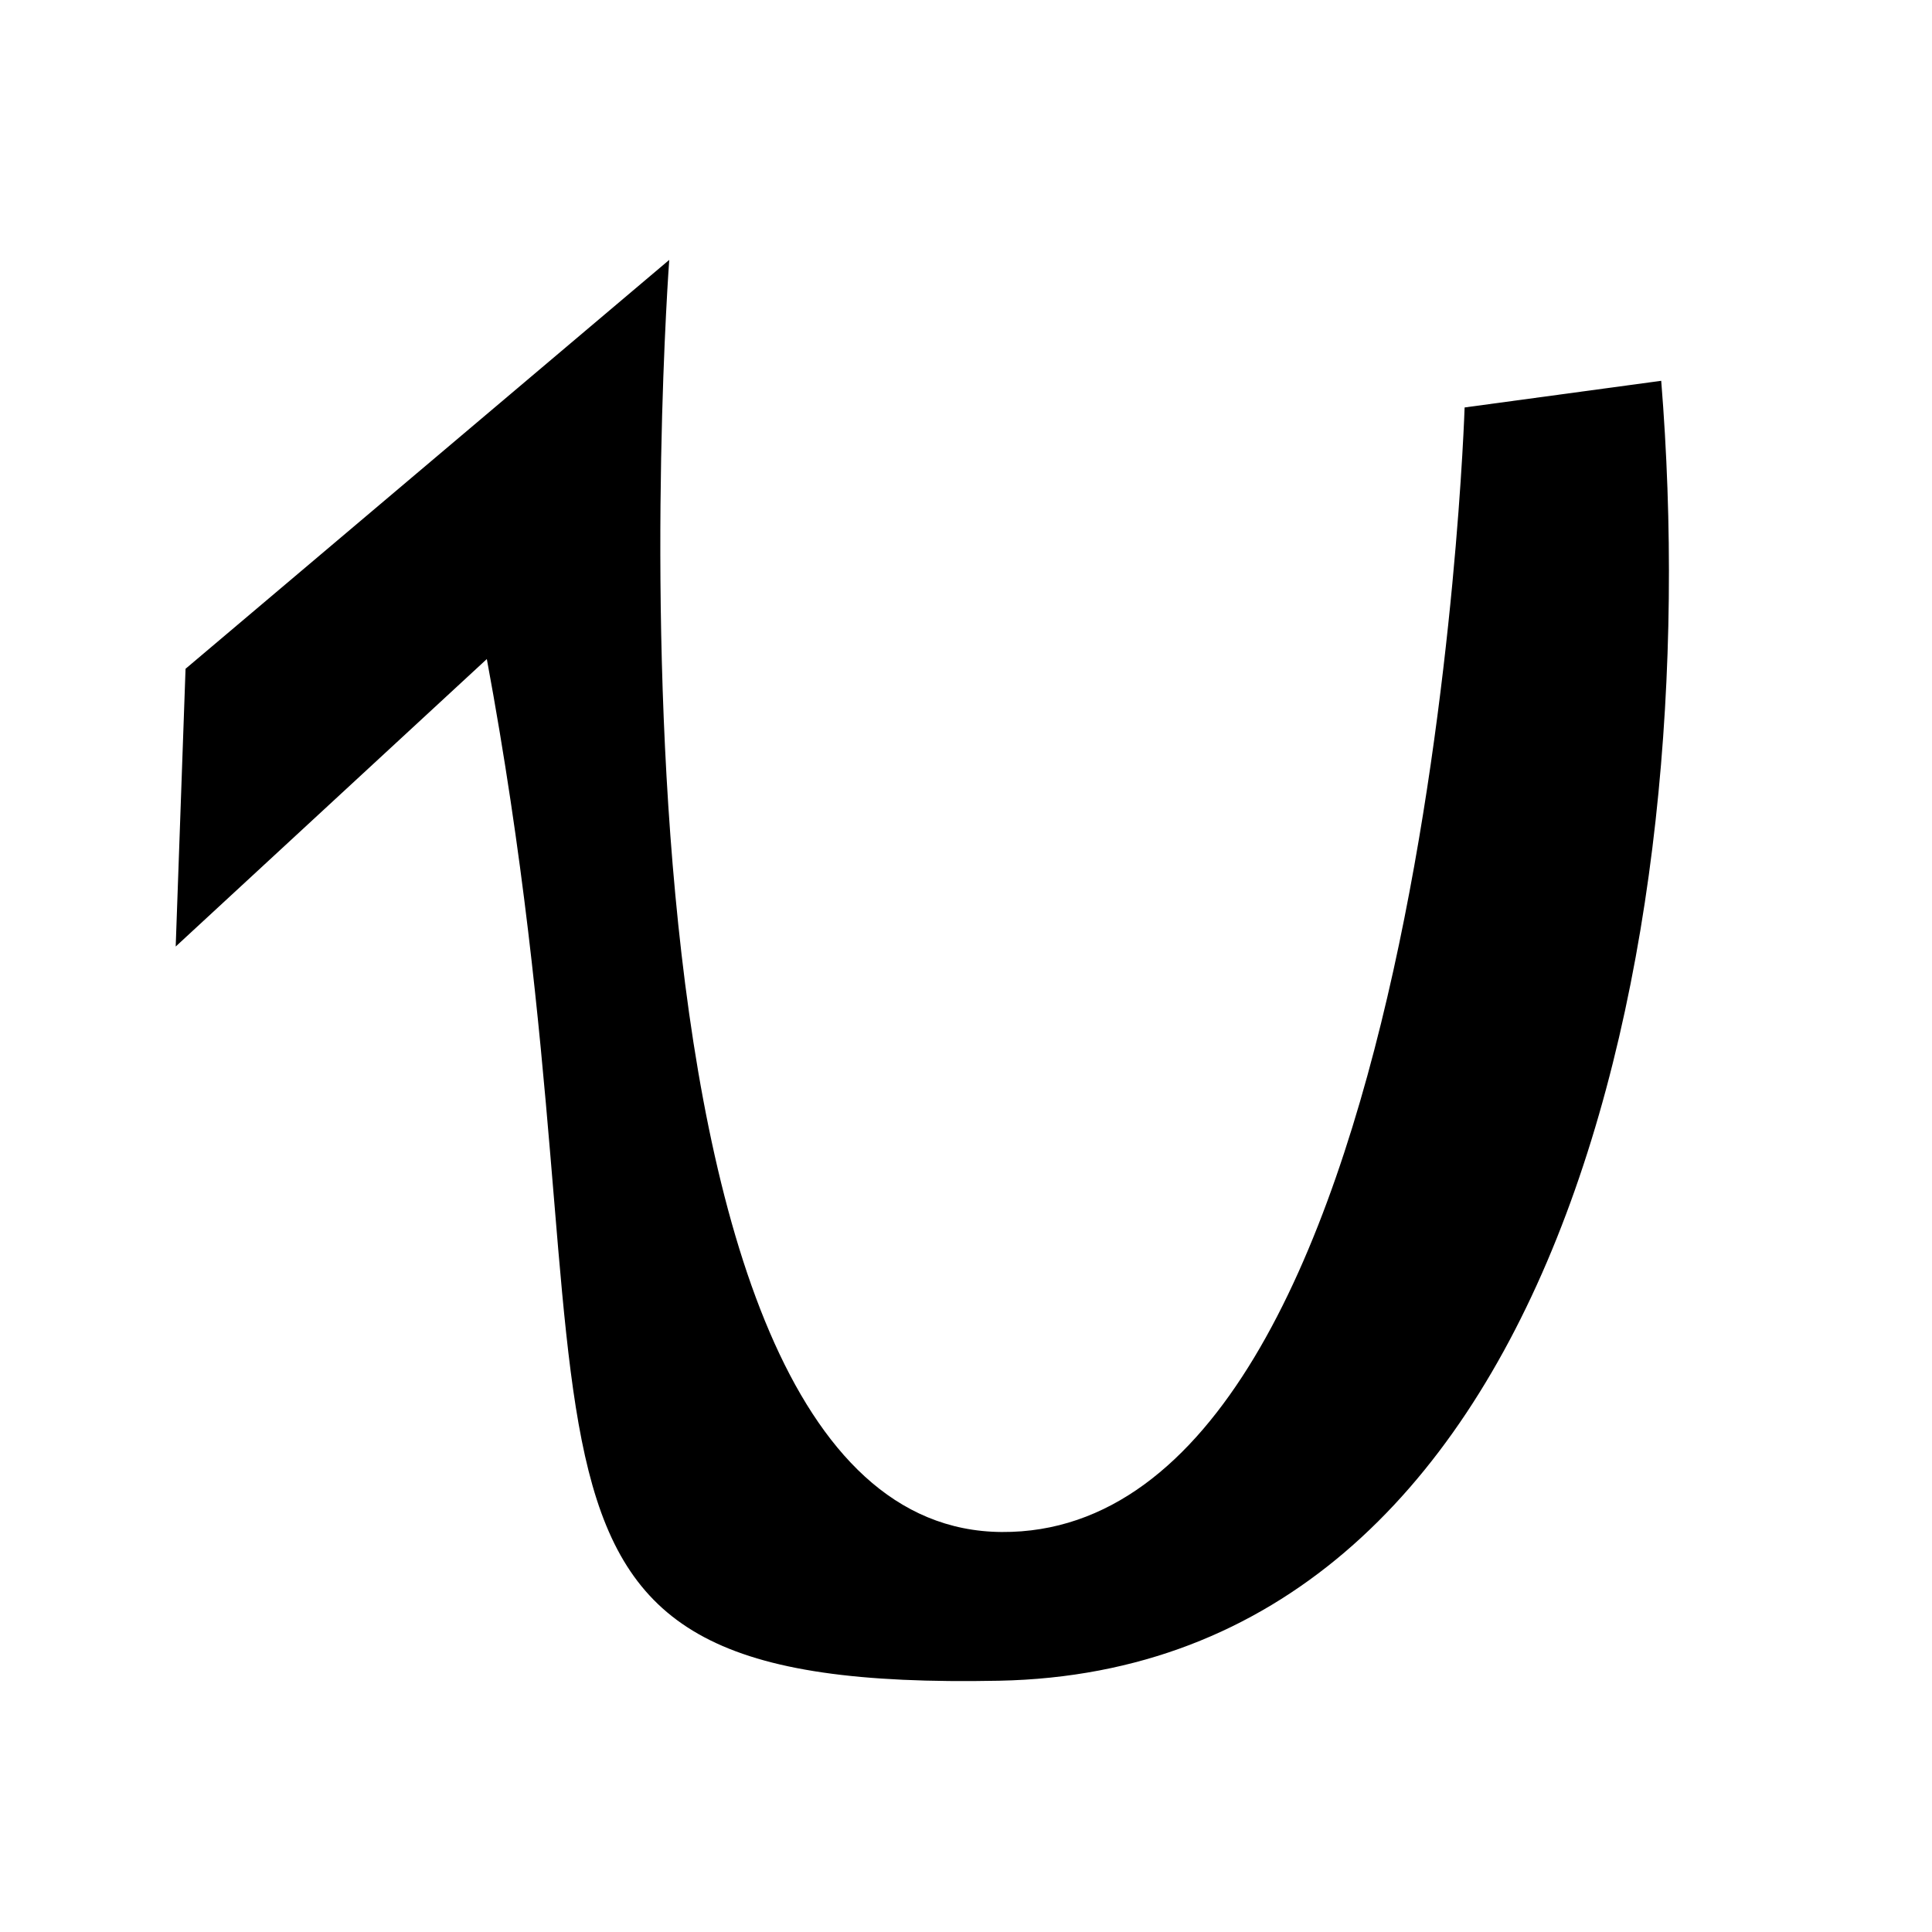
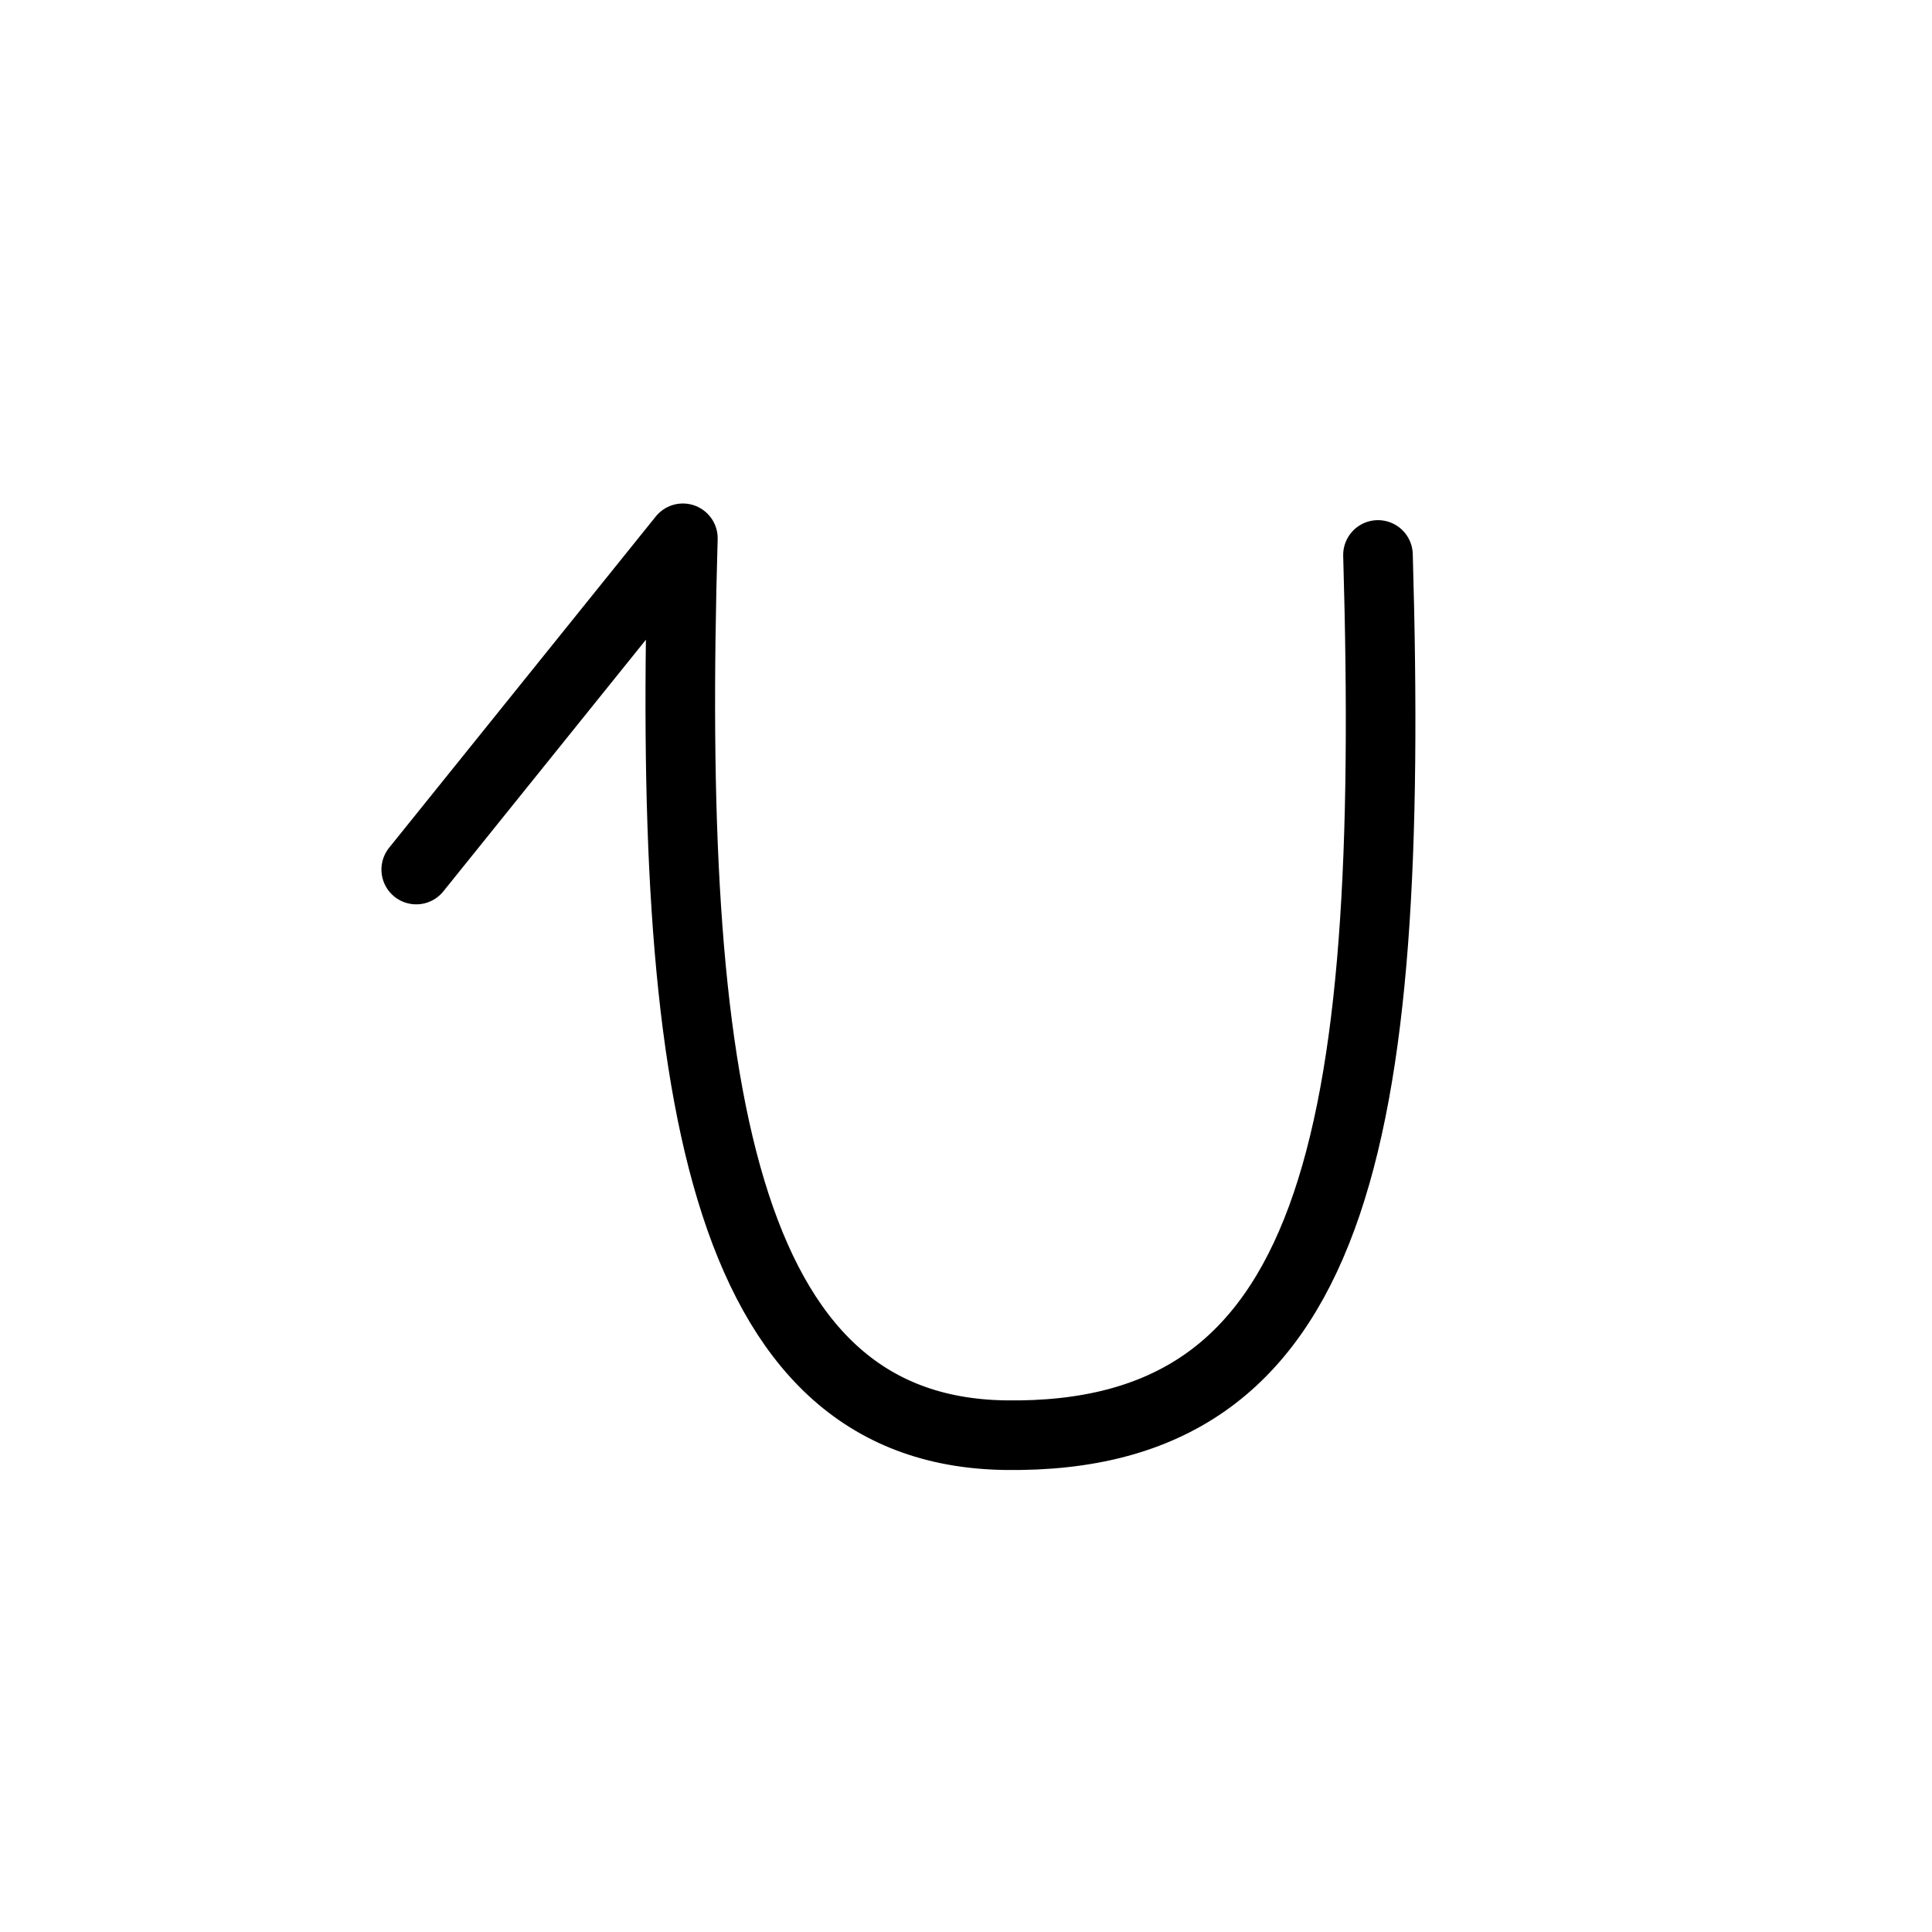
<svg xmlns="http://www.w3.org/2000/svg" width="50mm" height="50mm" viewBox="0 0 50 50" version="1.1" id="svg5">
  <defs id="defs2" />
  <g id="layer1">
-     <path id="path883" style="fill:#000000;stroke:none;stroke-width:0.5;stroke-linecap:round;paint-order:fill markers stroke;stop-color:#000000" d="M 17.32,6.726 4.802,17.308 4.547,24.496 12.599,17.056 C 16.399,37.553 11.404,43.785 25.858,43.497 40.312,43.209 44.175,24.46 42.992,9.855 l -5.088,0.69 c 0,0 -0.927,29.177 -11.98,29.103 C 14.872,39.573 17.32,6.726 17.32,6.726 Z" />
+     <path style="fill:none;stroke:#000000;stroke-width:1.801;stroke-linecap:round;stroke-linejoin:round;stroke-dasharray:none;paint-order:fill markers stroke;stop-color:#000000" d="m 10.772,22.504 6.901,-8.573 c -0.416,14.158 0.957,23.099 8.338,23.211 8.542,0.129 10.094,-7.523 9.651,-22.78" id="path25586" />
  </g>
</svg>
